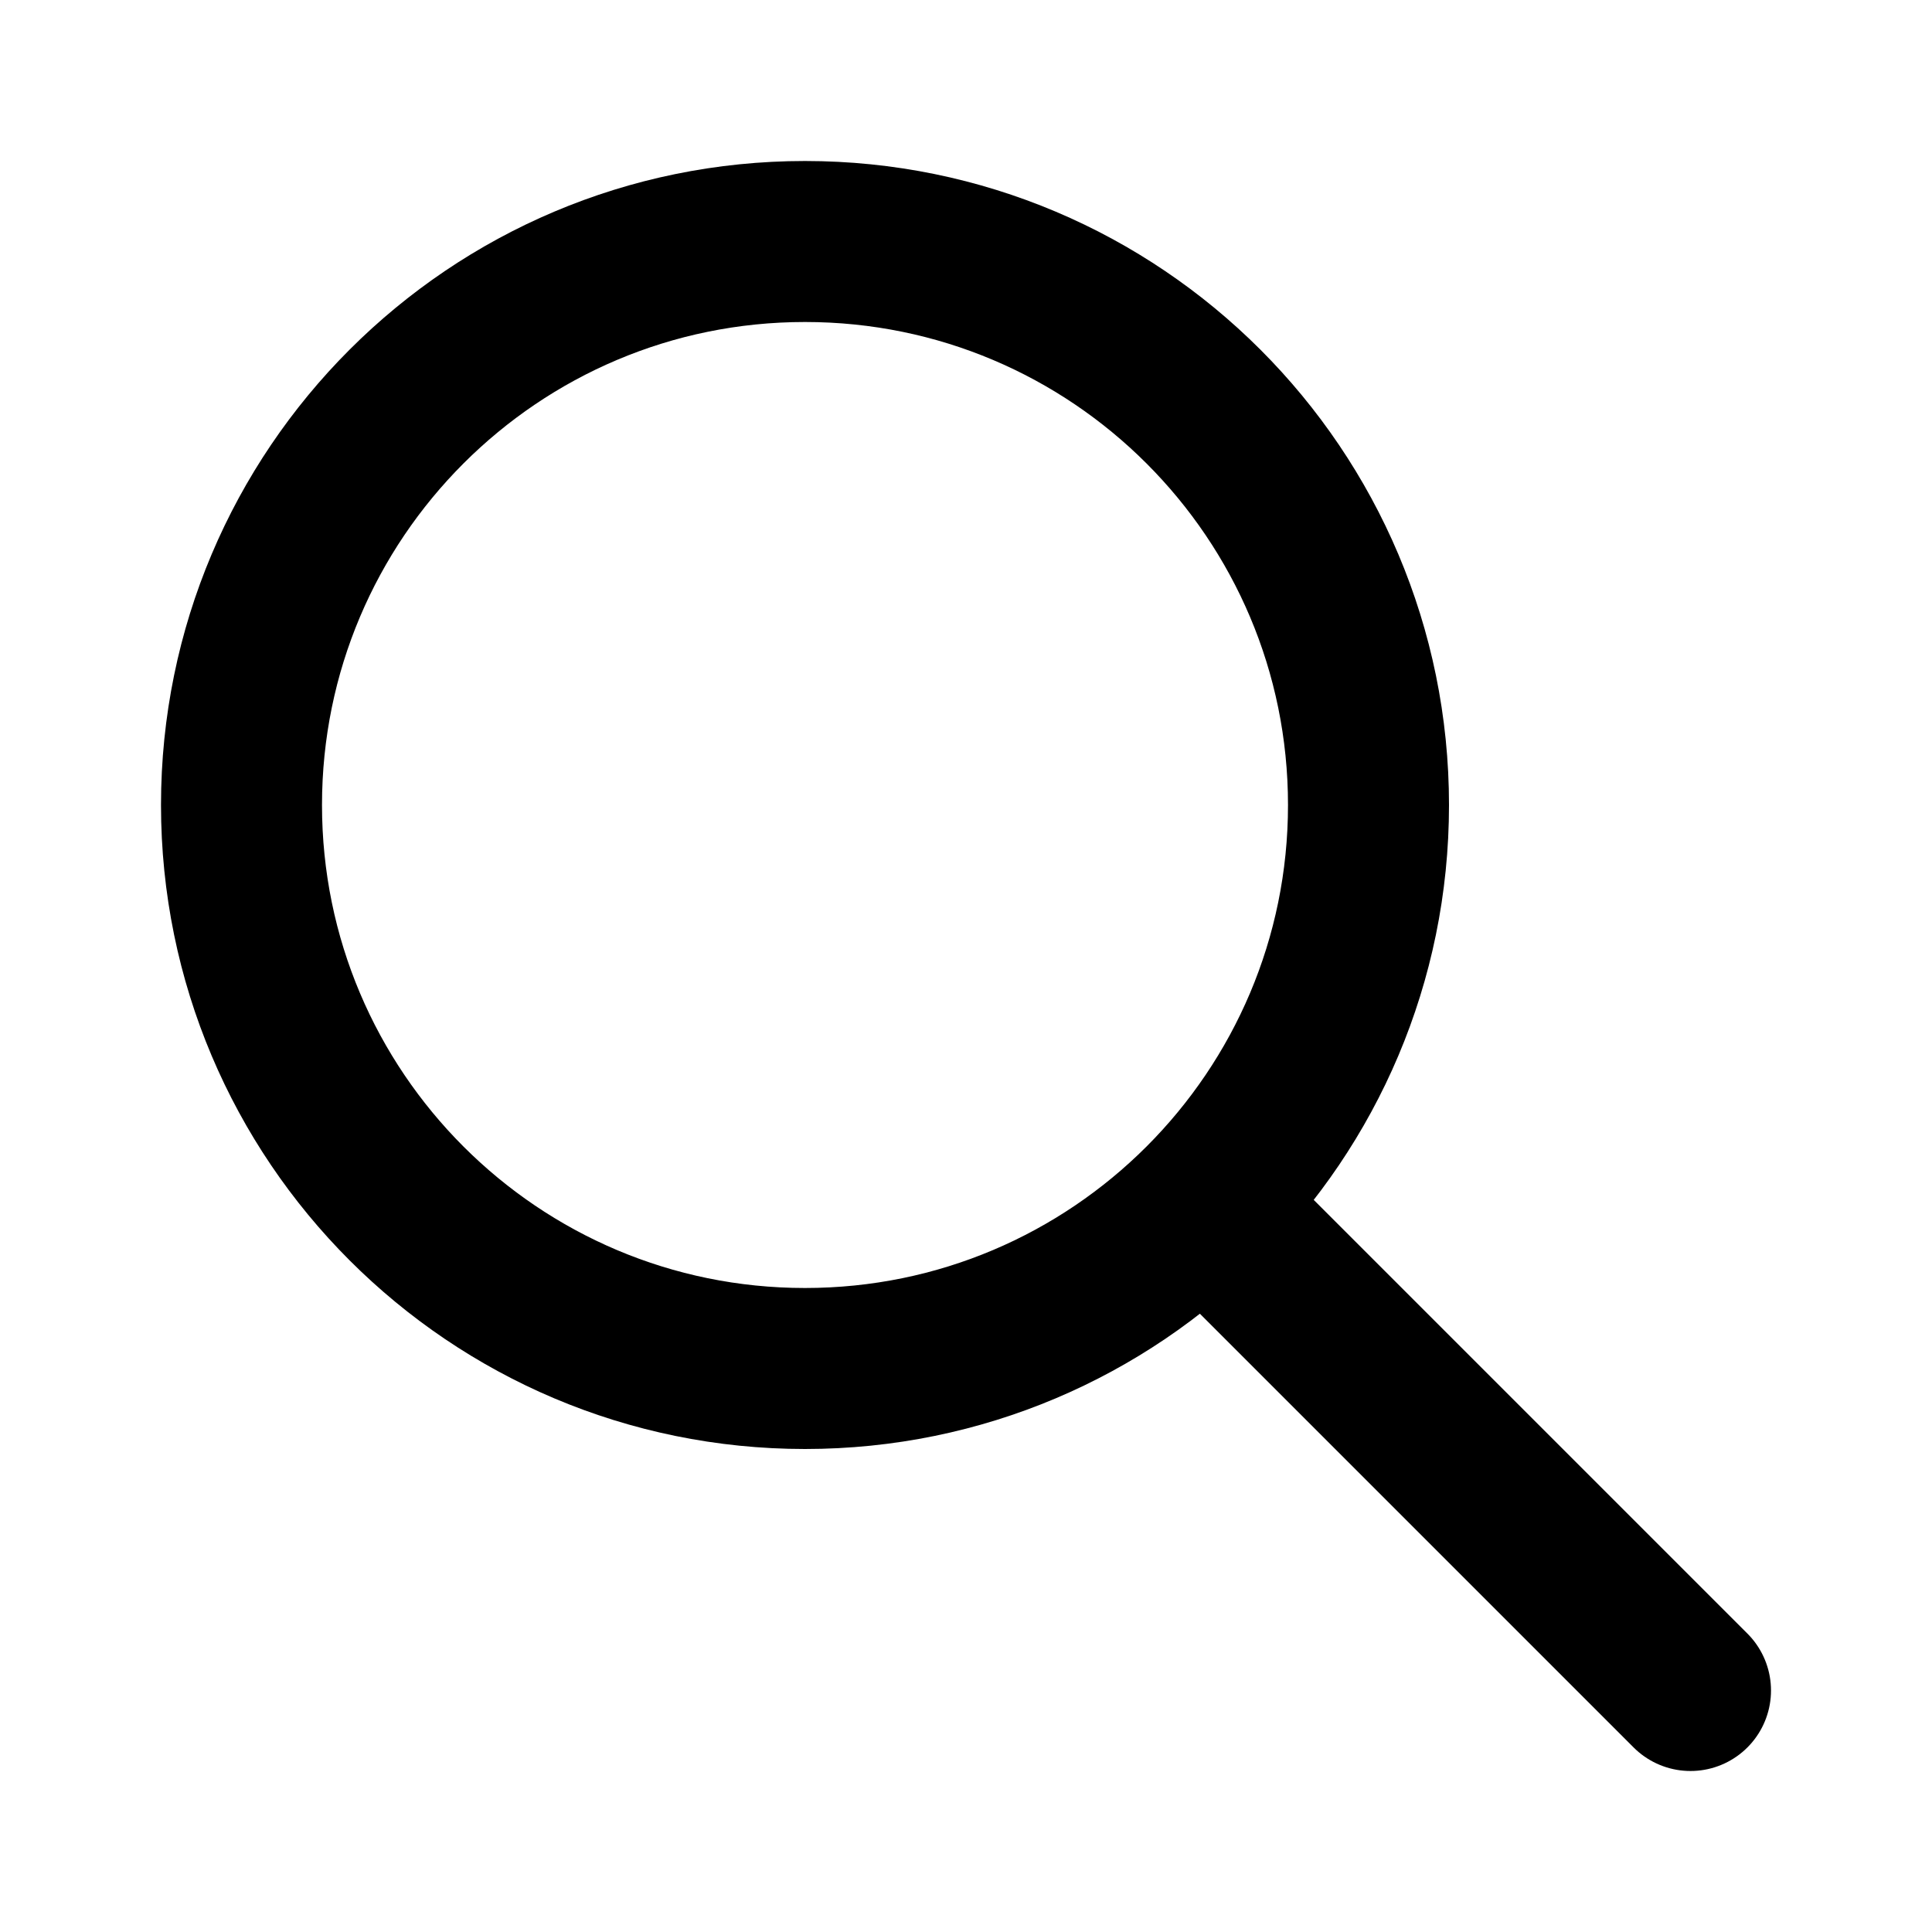
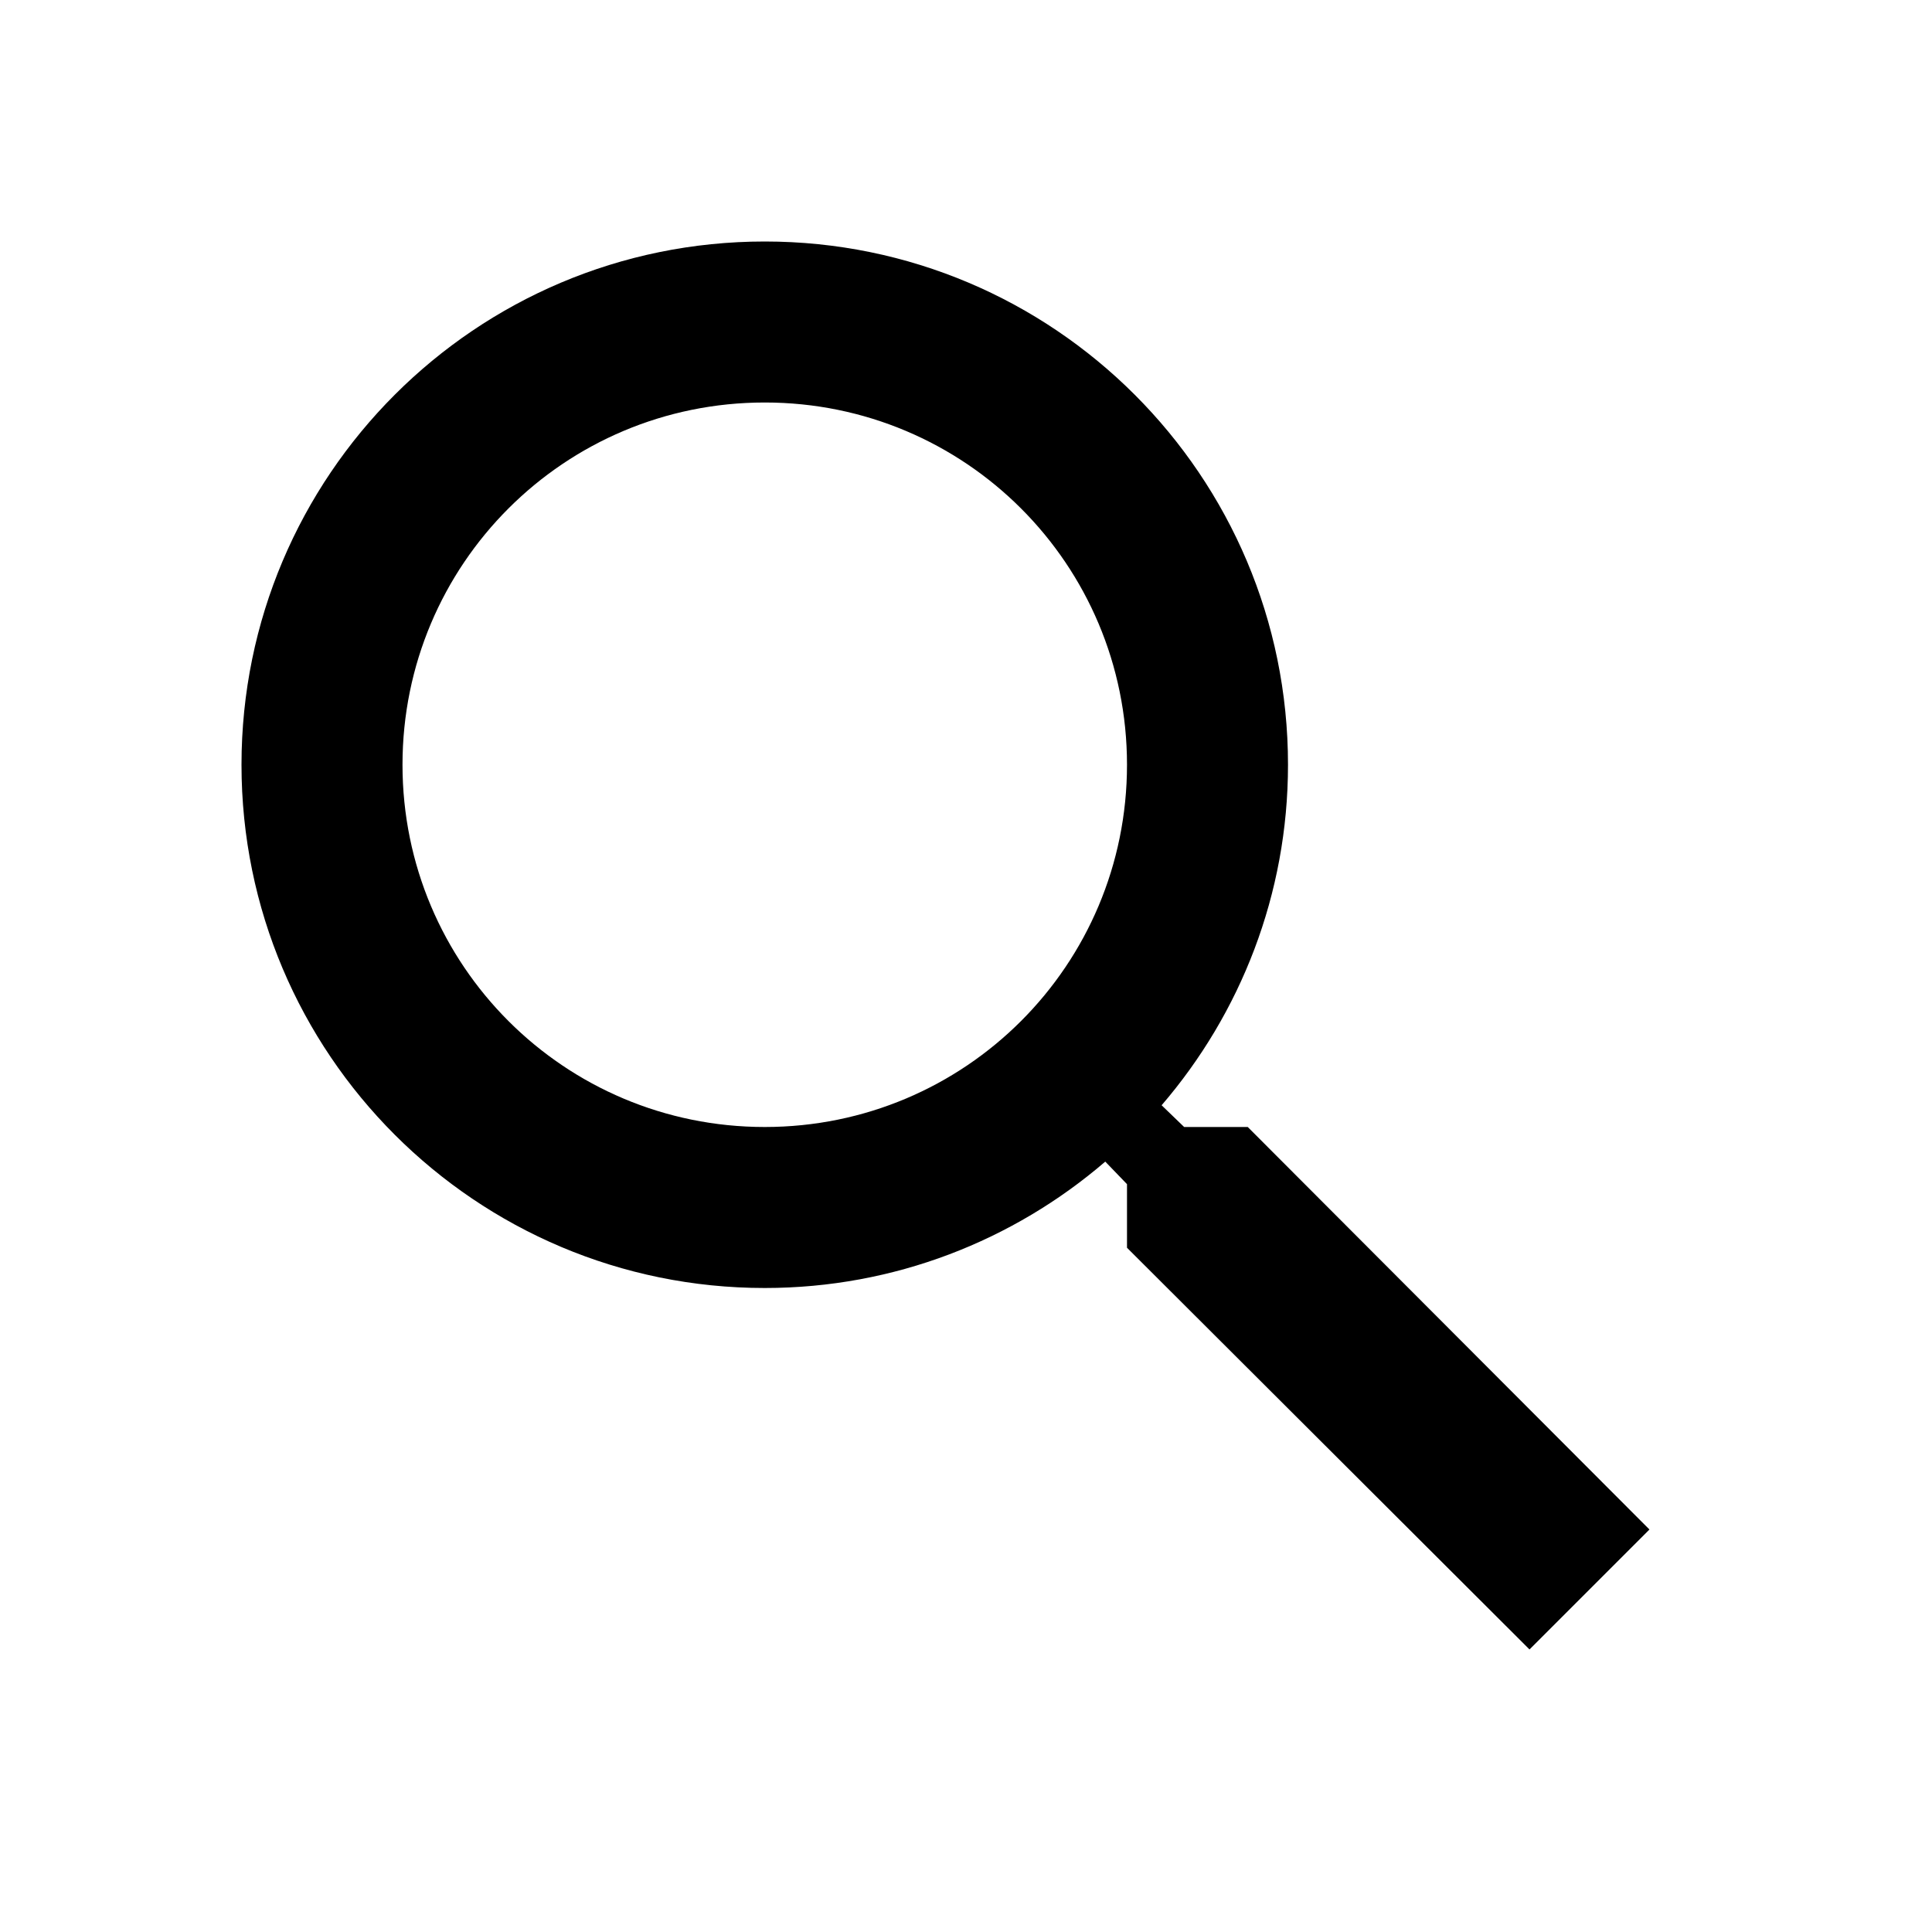
- <svg xmlns="http://www.w3.org/2000/svg" width="100%" height="100%" viewBox="0 0 24 24" fill="none">
-   <path d="M21 21L15 15M17 10C17 13.866 13.866 17 10 17C6.134 17 3 13.866 3 10C3 6.134 6.134 3 10 3C13.866 3 17 6.134 17 10Z" stroke="currentColor" stroke-width="2" stroke-linecap="round" stroke-linejoin="round" />
+ <svg xmlns="http://www.w3.org/2000/svg" height="24px" viewBox="0 0 24 24" width="24px" fill="#000000">
+   <path d="M0 0h24v24H0z" fill="none" />
+   <path d="M15.5 14h-.79l-.28-.27C15.41 12.59 16 11.11 16 9.5 16 5.91 13.09 3 9.5 3S3 5.91 3 9.5 5.91 16 9.5 16c1.61 0 3.09-.59 4.23-1.57l.27.28v.79l5 4.99L20.49 19l-4.99-5zm-6 0C7.01 14 5 11.99 5 9.5S7.01 5 9.5 5 14 7.01 14 9.5 11.99 14 9.5 14z" />
</svg>
